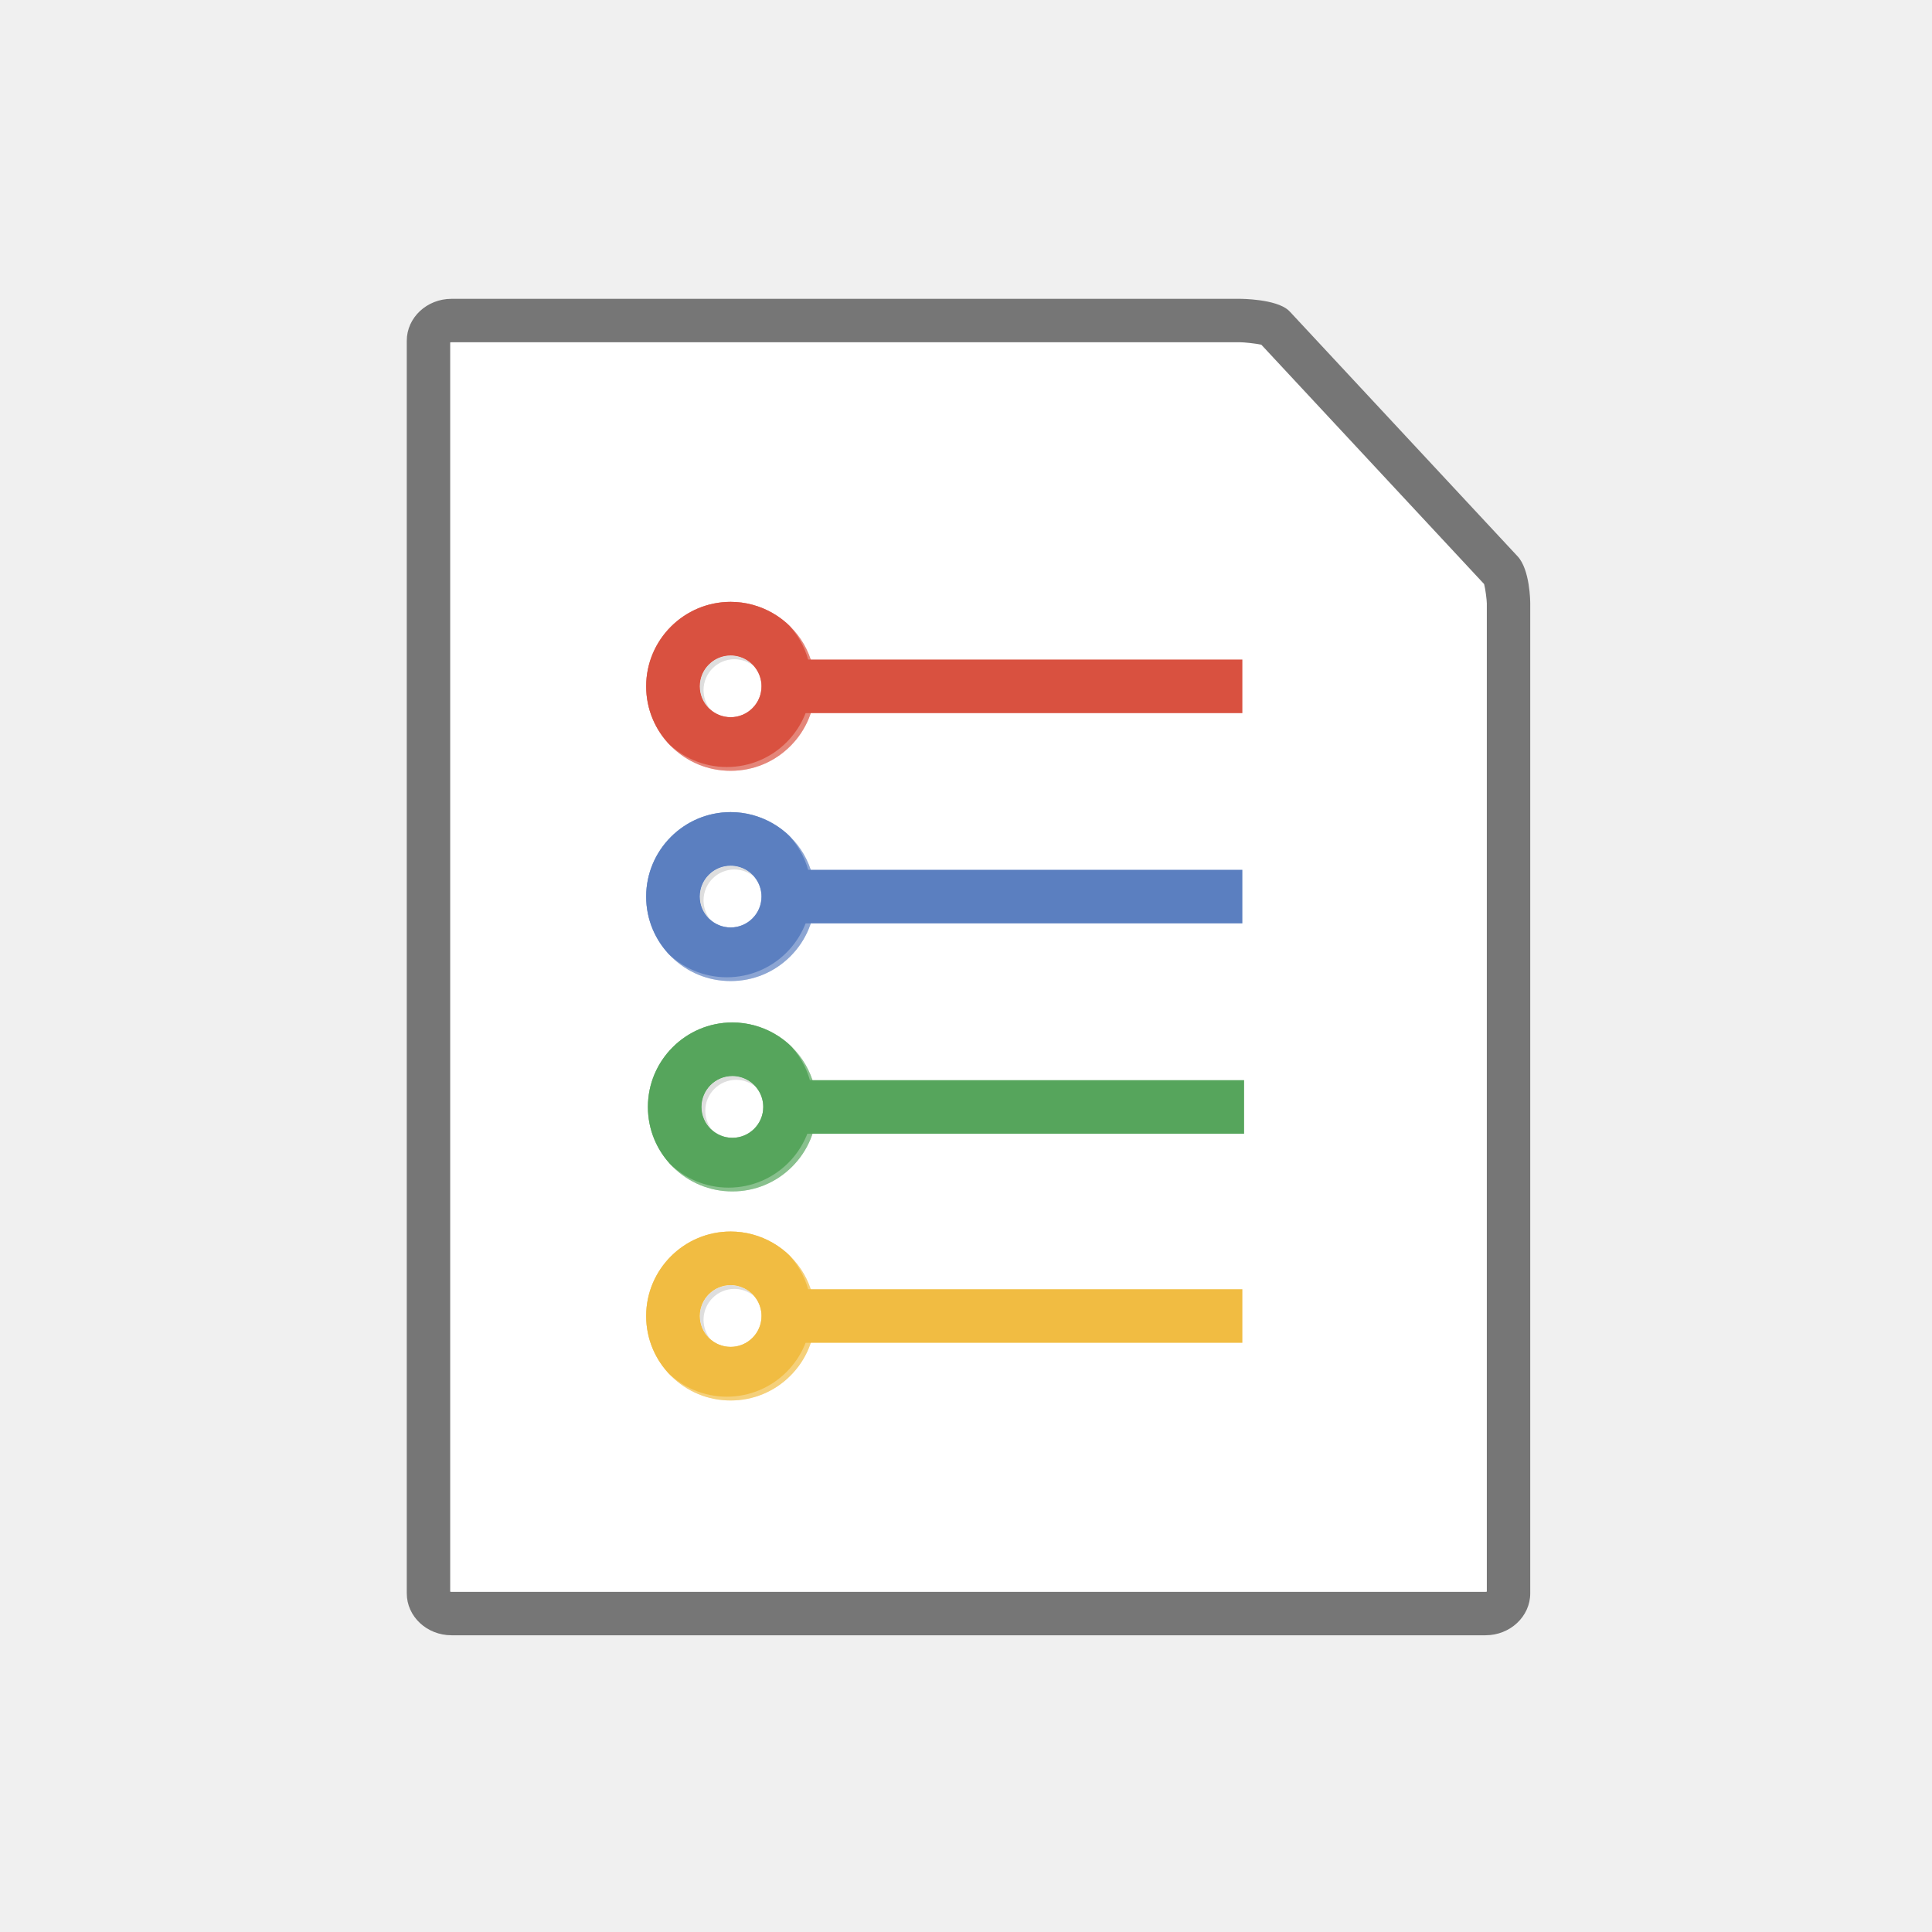
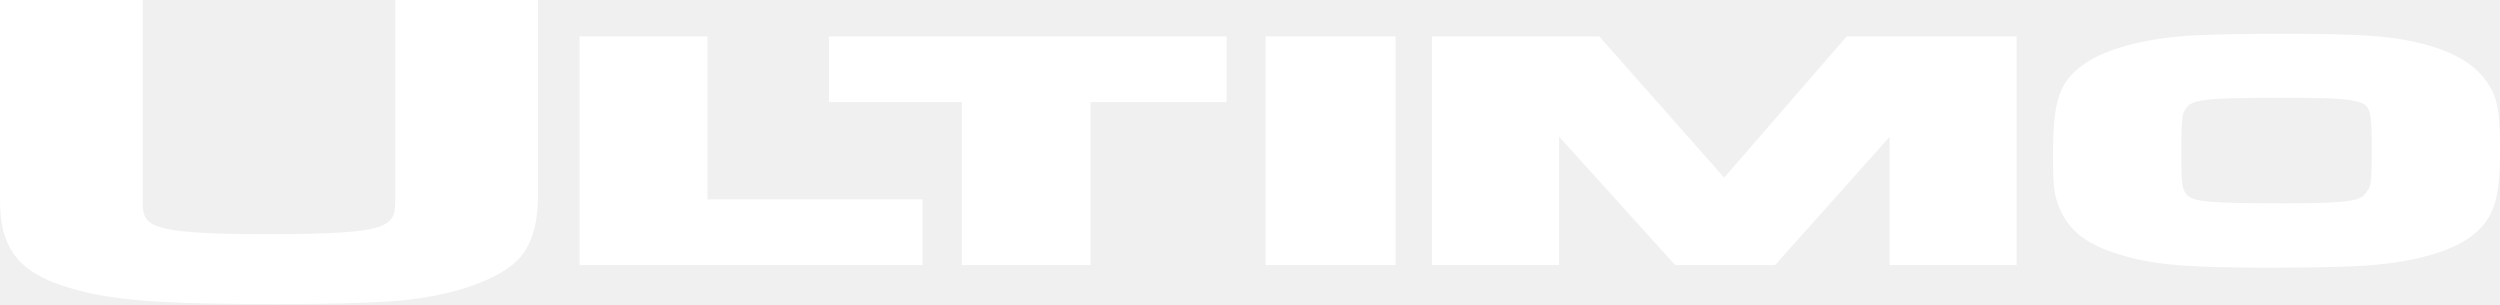
- <svg xmlns="http://www.w3.org/2000/svg" xmlns:xlink="http://www.w3.org/1999/xlink" id="Layer_1" viewBox="0 0 500 500" style="enable-background:new 0 0 500 500">
-   <g>
-     <path style="fill:#fff" d="M116.853 421.972c-5.704.0-10.344-4.313-10.344-9.613V88.183c0-5.3 4.64-9.612 10.344-9.612H320.858c3.035.0 9.396.55 11.751 2.63l.354.344 58.905 63.291c2.31 2.491 2.92 8.493 2.92 11.318v256.204c0 5.3-4.641 9.613-10.344 9.613H116.853z" />
-     <g>
-       <g>
-         <g>
-           <path style="fill:#767676" d="M384.445 423.207H116.852c-6.384.0-11.579-4.866-11.579-10.847V88.183c0-5.98 5.195-10.846 11.579-10.846h204.006c.377.0 9.279.033 12.568 2.939l.395.383 58.951 63.337c3.213 3.465 3.251 11.792 3.251 12.159v256.204C396.023 418.341 390.828 423.207 384.445 423.207zM116.508 411.919c.085.028.2.053.344.053h267.592c.144.0.258-.025.344-.053V156.156c-.008-.903-.359-3.735-.703-5.004l-57.653-61.942c-1.465-.318-4.453-.639-5.574-.639H116.852c-.143.0-.259.024-.344.053V411.919zm267.453-261.149v0 0zM327.032 89.371v.001V89.371z" />
-         </g>
-       </g>
-     </g>
-     <g>
-       <g>
-         <path style="fill:#5b7fc0" d="M189.087 210.175l.001-.001c7.775.001 15.03 4.186 18.932 10.923 1.918 3.316 2.93 7.101 2.929 10.938.0 5.839-2.273 11.33-6.403 15.46-4.129 4.129-9.619 6.403-15.458 6.403-5.839.0-11.328-2.273-15.458-6.403s-6.403-9.619-6.406-15.463c.001-6.025 2.454-11.49 6.412-15.447C177.595 212.627 183.06 210.174 189.087 210.175zM197.08 232.033c.001-1.404-.369-2.787-1.063-3.989-1.429-2.468-4.083-3.999-6.93-4.002-4.408.002-7.993 3.588-7.993 7.993.0 2.136.832 4.143 2.343 5.654 1.508 1.508 3.516 2.34 5.65 2.341 2.136.0 4.144-.831 5.654-2.34S197.082 234.172 197.08 232.033z" />
-         <path style="opacity:.3;fill:#fff" d="M189.09 210.176c7.776.0 15.028 4.183 18.926 10.915 1.92 3.314 2.938 7.099 2.935 10.946.002 12.064-9.806 21.864-21.861 21.861-12.055.002-21.864-9.807-21.861-21.861.0-6.029 2.452-11.492 6.412-15.452C177.598 212.628 183.061 210.176 189.09 210.176zM197.084 232.037c0-1.408-.371-2.789-1.07-3.996-1.427-2.466-4.08-3.998-6.924-3.998-4.401-.005-7.992 3.582-7.994 7.994.002 4.408 3.587 7.992 7.994 7.994 2.203.0 4.202-.898 5.648-2.344C196.186 236.239 197.084 234.24 197.084 232.037z" />
-         <g>
-           <defs>
-             <path id="SVGID_1_" d="M194.738 237.688c-1.446 1.446-3.445 2.344-5.648 2.344-4.408-.002-7.992-3.587-7.994-7.994.002-4.412 3.594-7.999 7.994-7.994 2.844.0 5.497 1.532 6.924 3.998.699 1.207 1.07 2.588 1.07 3.996C197.084 234.24 196.186 236.239 194.738 237.688z" />
-           </defs>
-           <clipPath id="SVGID_2_">
-             <use xlink:href="#SVGID_1_" style="overflow:visible" />
-           </clipPath>
-           <path style="clip-path:url(#SVGID_2_);fill:#fff" d="M190.07 225.024c-4.401-.005-7.992 3.582-7.994 7.994.001 1.955.709 3.745 1.878 5.135-1.745-1.467-2.857-3.663-2.859-6.116.002-4.412 3.594-7.999 7.994-7.994 2.38-1e-4 4.616 1.083 6.122 2.879C193.788 225.725 191.977 225.024 190.07 225.024z" />
-           <path style="opacity:.13;clip-path:url(#SVGID_2_);fill:#020202" d="M190.07 225.024c-4.401-.005-7.992 3.582-7.994 7.994.001 1.955.709 3.745 1.878 5.135-1.745-1.467-2.857-3.663-2.859-6.116.002-4.412 3.594-7.999 7.994-7.994 2.38-1e-4 4.616 1.083 6.122 2.879C193.788 225.725 191.977 225.024 190.07 225.024z" />
-         </g>
-         <g>
-           <defs>
-             <path id="SVGID_3_" d="M189.09 210.176c7.776.0 15.028 4.183 18.926 10.915 1.92 3.314 2.938 7.099 2.935 10.946.002 12.064-9.806 21.864-21.861 21.861-12.055.002-21.864-9.807-21.861-21.861.0-6.029 2.452-11.492 6.412-15.452C177.598 212.628 183.061 210.176 189.09 210.176zM197.084 232.037c0-1.408-.371-2.789-1.07-3.996-1.427-2.466-4.08-3.998-6.924-3.998-4.401-.005-7.992 3.582-7.994 7.994.002 4.408 3.587 7.992 7.994 7.994 2.203.0 4.202-.898 5.648-2.344C196.186 236.239 197.084 234.24 197.084 232.037z" />
-           </defs>
-           <clipPath id="SVGID_4_">
-             <use xlink:href="#SVGID_3_" style="overflow:visible" />
-           </clipPath>
-           <path style="clip-path:url(#SVGID_4_);fill:#5b7fc0" d="M172.66 215.605c-3.96 3.96-6.412 9.424-6.412 15.452-.002 12.055 9.807 21.864 21.861 21.861 12.055.002 21.864-9.797 21.861-21.861.002-3.848-1.015-7.633-2.935-10.946-3.898-6.732-11.15-10.915-18.926-10.915C182.081 209.195 176.617 211.647 172.66 215.605z" />
-         </g>
-       </g>
-       <path style="fill:#5b7fc0" d="M198.895 225.104h122.627v13.867H198.895z" />
-     </g>
-     <g>
-       <path style="fill:#d95140" d="M189.087 155.761l.001-.001c7.775.001 15.03 4.186 18.932 10.923 1.918 3.316 2.93 7.101 2.929 10.938.0 5.839-2.273 11.33-6.403 15.46-4.129 4.129-9.619 6.403-15.458 6.403-5.839.0-11.328-2.273-15.458-6.403s-6.403-9.619-6.406-15.463c.001-6.025 2.454-11.49 6.412-15.447C177.595 158.213 183.06 155.76 189.087 155.761zM197.08 177.619c.001-1.404-.369-2.787-1.063-3.989-1.429-2.468-4.083-3.999-6.93-4.002-4.408.002-7.993 3.588-7.993 7.993.0 2.136.832 4.143 2.343 5.654 1.508 1.508 3.516 2.34 5.65 2.341 2.136.0 4.144-.831 5.654-2.34C196.251 181.767 197.082 179.758 197.08 177.619z" />
-       <path style="opacity:.3;fill:#fff" d="M189.09 155.762c7.776.0 15.028 4.183 18.926 10.915 1.92 3.313 2.938 7.099 2.935 10.946.002 12.064-9.806 21.864-21.861 21.861-12.055.002-21.864-9.807-21.861-21.861.0-6.029 2.452-11.492 6.412-15.452C177.598 158.213 183.061 155.762 189.09 155.762zM197.084 177.623c0-1.408-.371-2.789-1.07-3.996-1.427-2.466-4.08-3.998-6.924-3.998-4.401-.005-7.992 3.582-7.994 7.994.002 4.408 3.587 7.992 7.994 7.994 2.203.0 4.202-.898 5.648-2.344C196.186 181.825 197.084 179.826 197.084 177.623z" />
-       <g>
-         <defs>
-           <path id="SVGID_5_" d="M194.738 183.273c-1.446 1.446-3.445 2.344-5.648 2.344-4.408-.002-7.992-3.587-7.994-7.994.002-4.412 3.594-7.999 7.994-7.994 2.844.0 5.497 1.532 6.924 3.998.699 1.207 1.07 2.588 1.07 3.996C197.084 179.826 196.186 181.825 194.738 183.273z" />
-         </defs>
-         <clipPath id="SVGID_6_">
-           <use xlink:href="#SVGID_5_" style="overflow:visible" />
-         </clipPath>
-         <path style="clip-path:url(#SVGID_6_);fill:#fff" d="M190.07 170.609c-4.401-.005-7.992 3.582-7.994 7.994.001 1.955.709 3.745 1.878 5.135-1.745-1.467-2.857-3.663-2.859-6.116.002-4.412 3.594-7.999 7.994-7.994 2.38-1e-4 4.616 1.083 6.122 2.879C193.788 171.31 191.977 170.609 190.07 170.609z" />
-         <path style="opacity:.13;clip-path:url(#SVGID_6_);fill:#020202" d="M190.07 170.609c-4.401-.005-7.992 3.582-7.994 7.994.001 1.955.709 3.745 1.878 5.135-1.745-1.467-2.857-3.663-2.859-6.116.002-4.412 3.594-7.999 7.994-7.994 2.38-1e-4 4.616 1.083 6.122 2.879C193.788 171.31 191.977 170.609 190.07 170.609z" />
-       </g>
-       <g>
-         <defs>
-           <path id="SVGID_7_" d="M189.09 155.762c7.776.0 15.028 4.183 18.926 10.915 1.92 3.313 2.938 7.099 2.935 10.946.002 12.064-9.806 21.864-21.861 21.861-12.055.002-21.864-9.807-21.861-21.861.0-6.029 2.452-11.492 6.412-15.452C177.598 158.213 183.061 155.762 189.09 155.762zM197.084 177.623c0-1.408-.371-2.789-1.07-3.996-1.427-2.466-4.08-3.998-6.924-3.998-4.401-.005-7.992 3.582-7.994 7.994.002 4.408 3.587 7.992 7.994 7.994 2.203.0 4.202-.898 5.648-2.344C196.186 181.825 197.084 179.826 197.084 177.623z" />
-         </defs>
-         <clipPath id="SVGID_8_">
-           <use xlink:href="#SVGID_7_" style="overflow:visible" />
-         </clipPath>
-         <path style="clip-path:url(#SVGID_8_);fill:#d95140" d="M172.66 161.19c-3.96 3.96-6.412 9.424-6.412 15.452-.002 12.055 9.807 21.864 21.861 21.861 12.055.002 21.864-9.797 21.861-21.861.002-3.847-1.015-7.633-2.935-10.946-3.898-6.732-11.15-10.915-18.926-10.915C182.081 154.781 176.617 157.233 172.66 161.19z" />
-       </g>
-       <path style="fill:#d95140" d="M198.895 170.69h122.627v13.867H198.895z" />
-     </g>
-     <g>
-       <g>
-         <path style="fill:#56a55c" d="M189.538 264.615l.001-.001c7.775.001 15.029 4.186 18.932 10.924 1.918 3.316 2.93 7.101 2.929 10.938.0 5.839-2.273 11.33-6.403 15.46-4.129 4.129-9.619 6.403-15.458 6.403-5.839.0-11.328-2.273-15.458-6.403-4.13-4.13-6.403-9.619-6.406-15.463.001-6.025 2.454-11.49 6.412-15.447C178.046 267.066 183.511 264.613 189.538 264.615zM197.531 286.472c.001-1.404-.369-2.787-1.063-3.989-1.429-2.468-4.083-3.999-6.93-4.002-4.408.002-7.993 3.588-7.993 7.993.0 2.136.832 4.143 2.343 5.654 1.508 1.508 3.516 2.34 5.65 2.341 2.136.0 4.144-.831 5.654-2.34C196.701 290.62 197.532 288.611 197.531 286.472z" />
-         <path style="opacity:.3;fill:#fff" d="M189.54 264.615c7.776.0 15.028 4.183 18.926 10.915 1.92 3.313 2.938 7.099 2.935 10.946.002 12.064-9.806 21.864-21.861 21.861-12.055.002-21.864-9.806-21.861-21.861.0-6.029 2.452-11.492 6.412-15.452C178.048 267.067 183.512 264.615 189.54 264.615zM197.534 286.476c0-1.408-.371-2.789-1.07-3.996-1.427-2.466-4.08-3.998-6.924-3.998-4.401-.005-7.992 3.582-7.994 7.994.002 4.408 3.587 7.992 7.994 7.994 2.203.0 4.202-.898 5.648-2.344C196.637 290.678 197.534 288.679 197.534 286.476z" />
-         <g>
-           <defs>
-             <path id="SVGID_9_" d="M195.188 292.127c-1.446 1.446-3.445 2.344-5.648 2.344-4.408-.002-7.992-3.587-7.994-7.994.002-4.412 3.594-7.999 7.994-7.994 2.844.0 5.497 1.532 6.924 3.998.699 1.207 1.07 2.588 1.07 3.996C197.534 288.679 196.637 290.678 195.188 292.127z" />
-           </defs>
-           <clipPath id="SVGID_10_">
-             <use xlink:href="#SVGID_9_" style="overflow:visible" />
-           </clipPath>
-           <path style="clip-path:url(#SVGID_10_);fill:#fff" d="M190.521 279.463c-4.401-.005-7.992 3.582-7.994 7.994.001 1.955.709 3.745 1.878 5.135-1.745-1.467-2.857-3.663-2.859-6.116.002-4.412 3.594-7.999 7.994-7.994 2.38-1e-4 4.616 1.083 6.122 2.879C194.239 280.164 192.428 279.463 190.521 279.463z" />
-           <path style="opacity:.13;clip-path:url(#SVGID_10_);fill:#020202" d="M190.521 279.463c-4.401-.005-7.992 3.582-7.994 7.994.001 1.955.709 3.745 1.878 5.135-1.745-1.467-2.857-3.663-2.859-6.116.002-4.412 3.594-7.999 7.994-7.994 2.38-1e-4 4.616 1.083 6.122 2.879C194.239 280.164 192.428 279.463 190.521 279.463z" />
-         </g>
-         <g>
-           <defs>
-             <path id="SVGID_11_" d="M189.54 264.615c7.776.0 15.028 4.183 18.926 10.915 1.92 3.313 2.938 7.099 2.935 10.946.002 12.064-9.806 21.864-21.861 21.861-12.055.002-21.864-9.806-21.861-21.861.0-6.029 2.452-11.492 6.412-15.452C178.048 267.067 183.512 264.615 189.54 264.615zM197.534 286.476c0-1.408-.371-2.789-1.07-3.996-1.427-2.466-4.08-3.998-6.924-3.998-4.401-.005-7.992 3.582-7.994 7.994.002 4.408 3.587 7.992 7.994 7.994 2.203.0 4.202-.898 5.648-2.344C196.637 290.678 197.534 288.679 197.534 286.476z" />
-           </defs>
-           <clipPath id="SVGID_12_">
-             <use xlink:href="#SVGID_11_" style="overflow:visible" />
-           </clipPath>
-           <path style="clip-path:url(#SVGID_12_);fill:#56a55c" d="M173.11 270.044c-3.96 3.96-6.412 9.424-6.412 15.452-.002 12.055 9.807 21.864 21.861 21.861 12.055.002 21.864-9.797 21.861-21.861.002-3.847-1.015-7.633-2.935-10.946-3.898-6.732-11.15-10.915-18.926-10.915C182.531 263.635 177.068 266.086 173.11 270.044z" />
-         </g>
-       </g>
-       <path style="fill:#56a55c" d="M199.346 279.544h122.627v13.867H199.346z" />
-     </g>
-     <g>
-       <g>
-         <path style="fill:#f1bc42" d="M189.087 318.721l.001-.001c7.775.001 15.03 4.186 18.932 10.923 1.918 3.316 2.93 7.101 2.929 10.938.0 5.839-2.273 11.331-6.403 15.46-4.129 4.129-9.619 6.403-15.458 6.403-5.839.0-11.328-2.273-15.458-6.403-4.13-4.13-6.403-9.619-6.406-15.463.001-6.025 2.454-11.49 6.412-15.447C177.595 321.172 183.06 318.72 189.087 318.721zM197.08 340.578c.001-1.404-.369-2.787-1.063-3.989-1.429-2.468-4.083-3.999-6.93-4.002-4.408.002-7.993 3.588-7.993 7.993.0 2.136.832 4.143 2.343 5.654 1.508 1.508 3.516 2.34 5.65 2.341 2.136.0 4.144-.831 5.654-2.34S197.082 342.718 197.08 340.578z" />
-         <path style="opacity:.3;fill:#fff" d="M189.09 318.721c7.776.0 15.028 4.183 18.926 10.915 1.92 3.314 2.938 7.099 2.935 10.946.002 12.064-9.806 21.864-21.861 21.861-12.055.002-21.864-9.806-21.861-21.861.0-6.029 2.452-11.492 6.412-15.452C177.598 321.173 183.061 318.721 189.09 318.721zM197.084 340.583c0-1.408-.371-2.789-1.07-3.996-1.427-2.466-4.08-3.998-6.924-3.998-4.401-.005-7.992 3.582-7.994 7.994.002 4.408 3.587 7.992 7.994 7.994 2.203.0 4.202-.898 5.648-2.344C196.186 344.784 197.084 342.785 197.084 340.583z" />
-         <g>
-           <defs>
-             <path id="SVGID_13_" d="M194.738 346.233c-1.446 1.446-3.445 2.344-5.648 2.344-4.408-.002-7.992-3.587-7.994-7.994.002-4.412 3.594-7.999 7.994-7.994 2.844.0 5.497 1.532 6.924 3.998.699 1.207 1.07 2.588 1.07 3.996C197.084 342.785 196.186 344.784 194.738 346.233z" />
-           </defs>
-           <clipPath id="SVGID_14_">
-             <use xlink:href="#SVGID_13_" style="overflow:visible" />
-           </clipPath>
-           <path style="clip-path:url(#SVGID_14_);fill:#fff" d="M190.07 333.569c-4.401-.005-7.992 3.582-7.994 7.994.001 1.955.709 3.745 1.878 5.135-1.745-1.467-2.857-3.663-2.859-6.116.002-4.412 3.594-7.999 7.994-7.994 2.38-1e-4 4.616 1.083 6.122 2.879C193.788 334.27 191.977 333.569 190.07 333.569z" />
-           <path style="opacity:.13;clip-path:url(#SVGID_14_);fill:#020202" d="M190.07 333.569c-4.401-.005-7.992 3.582-7.994 7.994.001 1.955.709 3.745 1.878 5.135-1.745-1.467-2.857-3.663-2.859-6.116.002-4.412 3.594-7.999 7.994-7.994 2.38-1e-4 4.616 1.083 6.122 2.879C193.788 334.27 191.977 333.569 190.07 333.569z" />
-         </g>
-         <g>
-           <defs>
-             <path id="SVGID_15_" d="M189.09 318.721c7.776.0 15.028 4.183 18.926 10.915 1.92 3.314 2.938 7.099 2.935 10.946.002 12.064-9.806 21.864-21.861 21.861-12.055.002-21.864-9.806-21.861-21.861.0-6.029 2.452-11.492 6.412-15.452C177.598 321.173 183.061 318.721 189.09 318.721zM197.084 340.583c0-1.408-.371-2.789-1.07-3.996-1.427-2.466-4.08-3.998-6.924-3.998-4.401-.005-7.992 3.582-7.994 7.994.002 4.408 3.587 7.992 7.994 7.994 2.203.0 4.202-.898 5.648-2.344C196.186 344.784 197.084 342.785 197.084 340.583z" />
-           </defs>
-           <clipPath id="SVGID_16_">
-             <use xlink:href="#SVGID_15_" style="overflow:visible" />
-           </clipPath>
-           <path style="clip-path:url(#SVGID_16_);fill:#f1bc42" d="M172.66 324.15c-3.96 3.96-6.412 9.424-6.412 15.452-.002 12.055 9.807 21.864 21.861 21.861 12.055.002 21.864-9.797 21.861-21.861.002-3.847-1.015-7.633-2.935-10.946-3.898-6.732-11.15-10.915-18.926-10.915C182.081 317.741 176.617 320.192 172.66 324.15z" />
-         </g>
-       </g>
-       <path style="fill:#f1bc42" d="M198.895 333.65h122.627v13.867H198.895z" />
+ <svg xmlns="http://www.w3.org/2000/svg" width="962px" height="117px" viewBox="0 0 962 117" version="1.1">
+   <g id="Element-/-Logo-/-Ultimo-white" stroke="none" stroke-width="1" fill="none" fill-rule="evenodd">
+     <g id="Group" fill="#FFFFFF">
+       <path d="M152.093,0 L152.093,75.994 C152.093,87.112 152.093,90.105 103.035,90.105 C54.919,90.105 54.919,86.752 54.919,76.781 L54.919,0 L0,0 L0,76.781 C0,97.919 8.755,107.017 34.682,112.836 C49.889,116.027 66.79,117 107.056,117 C125.225,117 138.739,116.672 149.581,116.002 C170.508,114.695 189.047,109.024 197.962,101.216 C203.848,96.29 207,87.446 207,75.703 L207,0 L152.093,0" id="Fill-1" />
+       <polyline id="Fill-2" points="223 14 223 102 355 102 355 76.715 272.245 76.715 272.245 14 223 14" />
+       <polyline id="Fill-3" points="319 14 319 39.285 370.115 39.285 370.115 102 419.642 102 419.642 39.285 472 39.285 472 14 319 14" />
+       <polygon id="Fill-4" points="487 102 537 102 537 14 487 14" />
+       <path d="M710.618,14 C710.618,14 669.503,61.402 663.475,68.349 C657.367,61.445 615.386,14 615.386,14 L551,14 L551,102 L599.917,102 L599.917,52.56 C611.442,65.298 644.6,102 644.6,102 L683.043,102 C683.043,102 715.626,65.527 727.114,52.671 L727.114,102 L776,102 L776,14 L710.618,14" id="Fill-5" />
+       <path d="M845.68,13.557 C828.087,14.3 812.361,18.038 803.638,23.583 C791.879,30.899 790,38.851 790,60.643 C790,70.613 790.326,74.716 792.193,79.346 C795.84,88.883 803.453,94.651 817.634,98.525 C829.443,101.954 842.372,103 872.889,103 C886.983,103 897.412,102.827 905.704,102.443 C924.947,101.713 941.118,97.764 950.031,91.612 C960.201,84.266 962,76.245 962,57.307 C962,46.885 961.439,41.544 959.881,36.889 L959.826,36.71 L959.745,36.543 C955.366,26.3 945.75,19.826 929.469,16.187 C918.824,13.78 906.652,13 879.394,13 C864.573,13 853.855,13.186 845.68,13.557 M841.701,75.15 C840.013,73.479 839.348,71.77 839.348,61.181 C839.348,45.053 839.705,43.815 840.956,42.051 L841.042,41.927 L841.116,41.797 C843.136,38.517 847.615,37.62 875.359,37.62 C894.172,37.62 905.531,37.62 909.677,40.095 C912.418,41.735 912.64,45.82 912.64,58 C912.64,71.176 912.252,71.702 910.779,73.677 L910.644,73.869 C908.432,77.173 905.451,78.238 878.476,78.238 C851.07,78.238 844.19,77.662 841.701,75.15" id="Fill-6" />
    </g>
  </g>
</svg>
